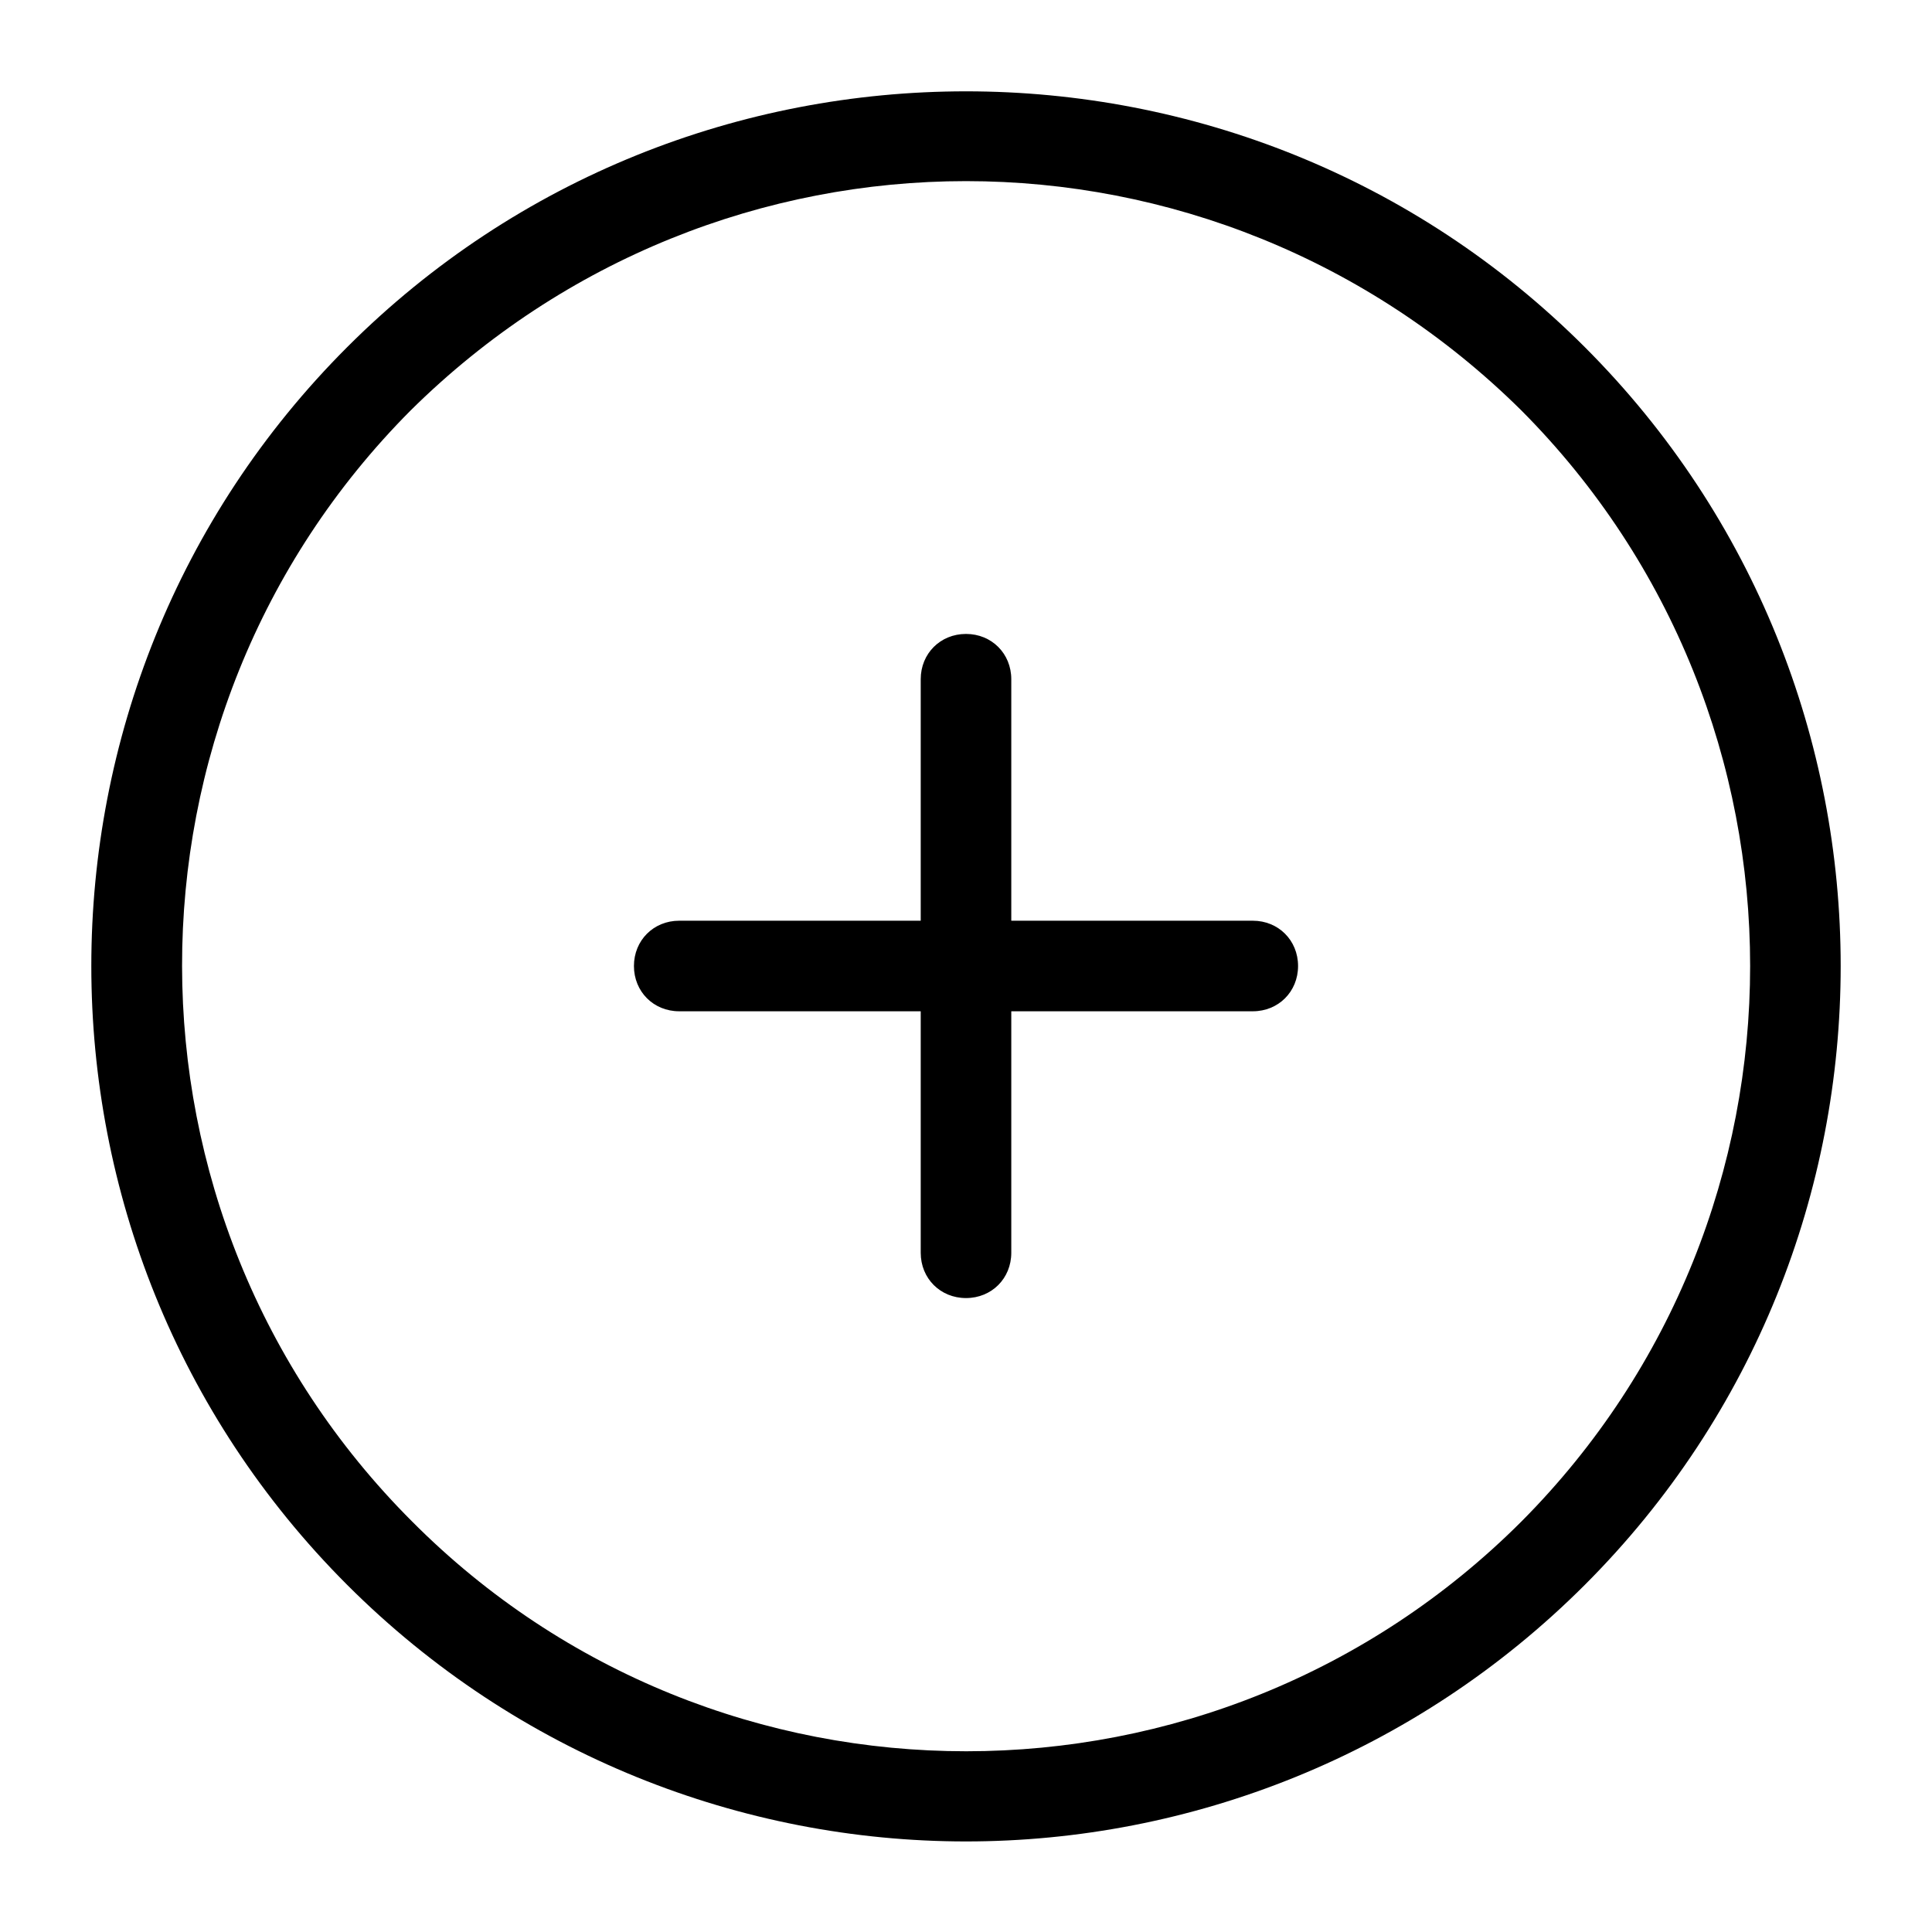
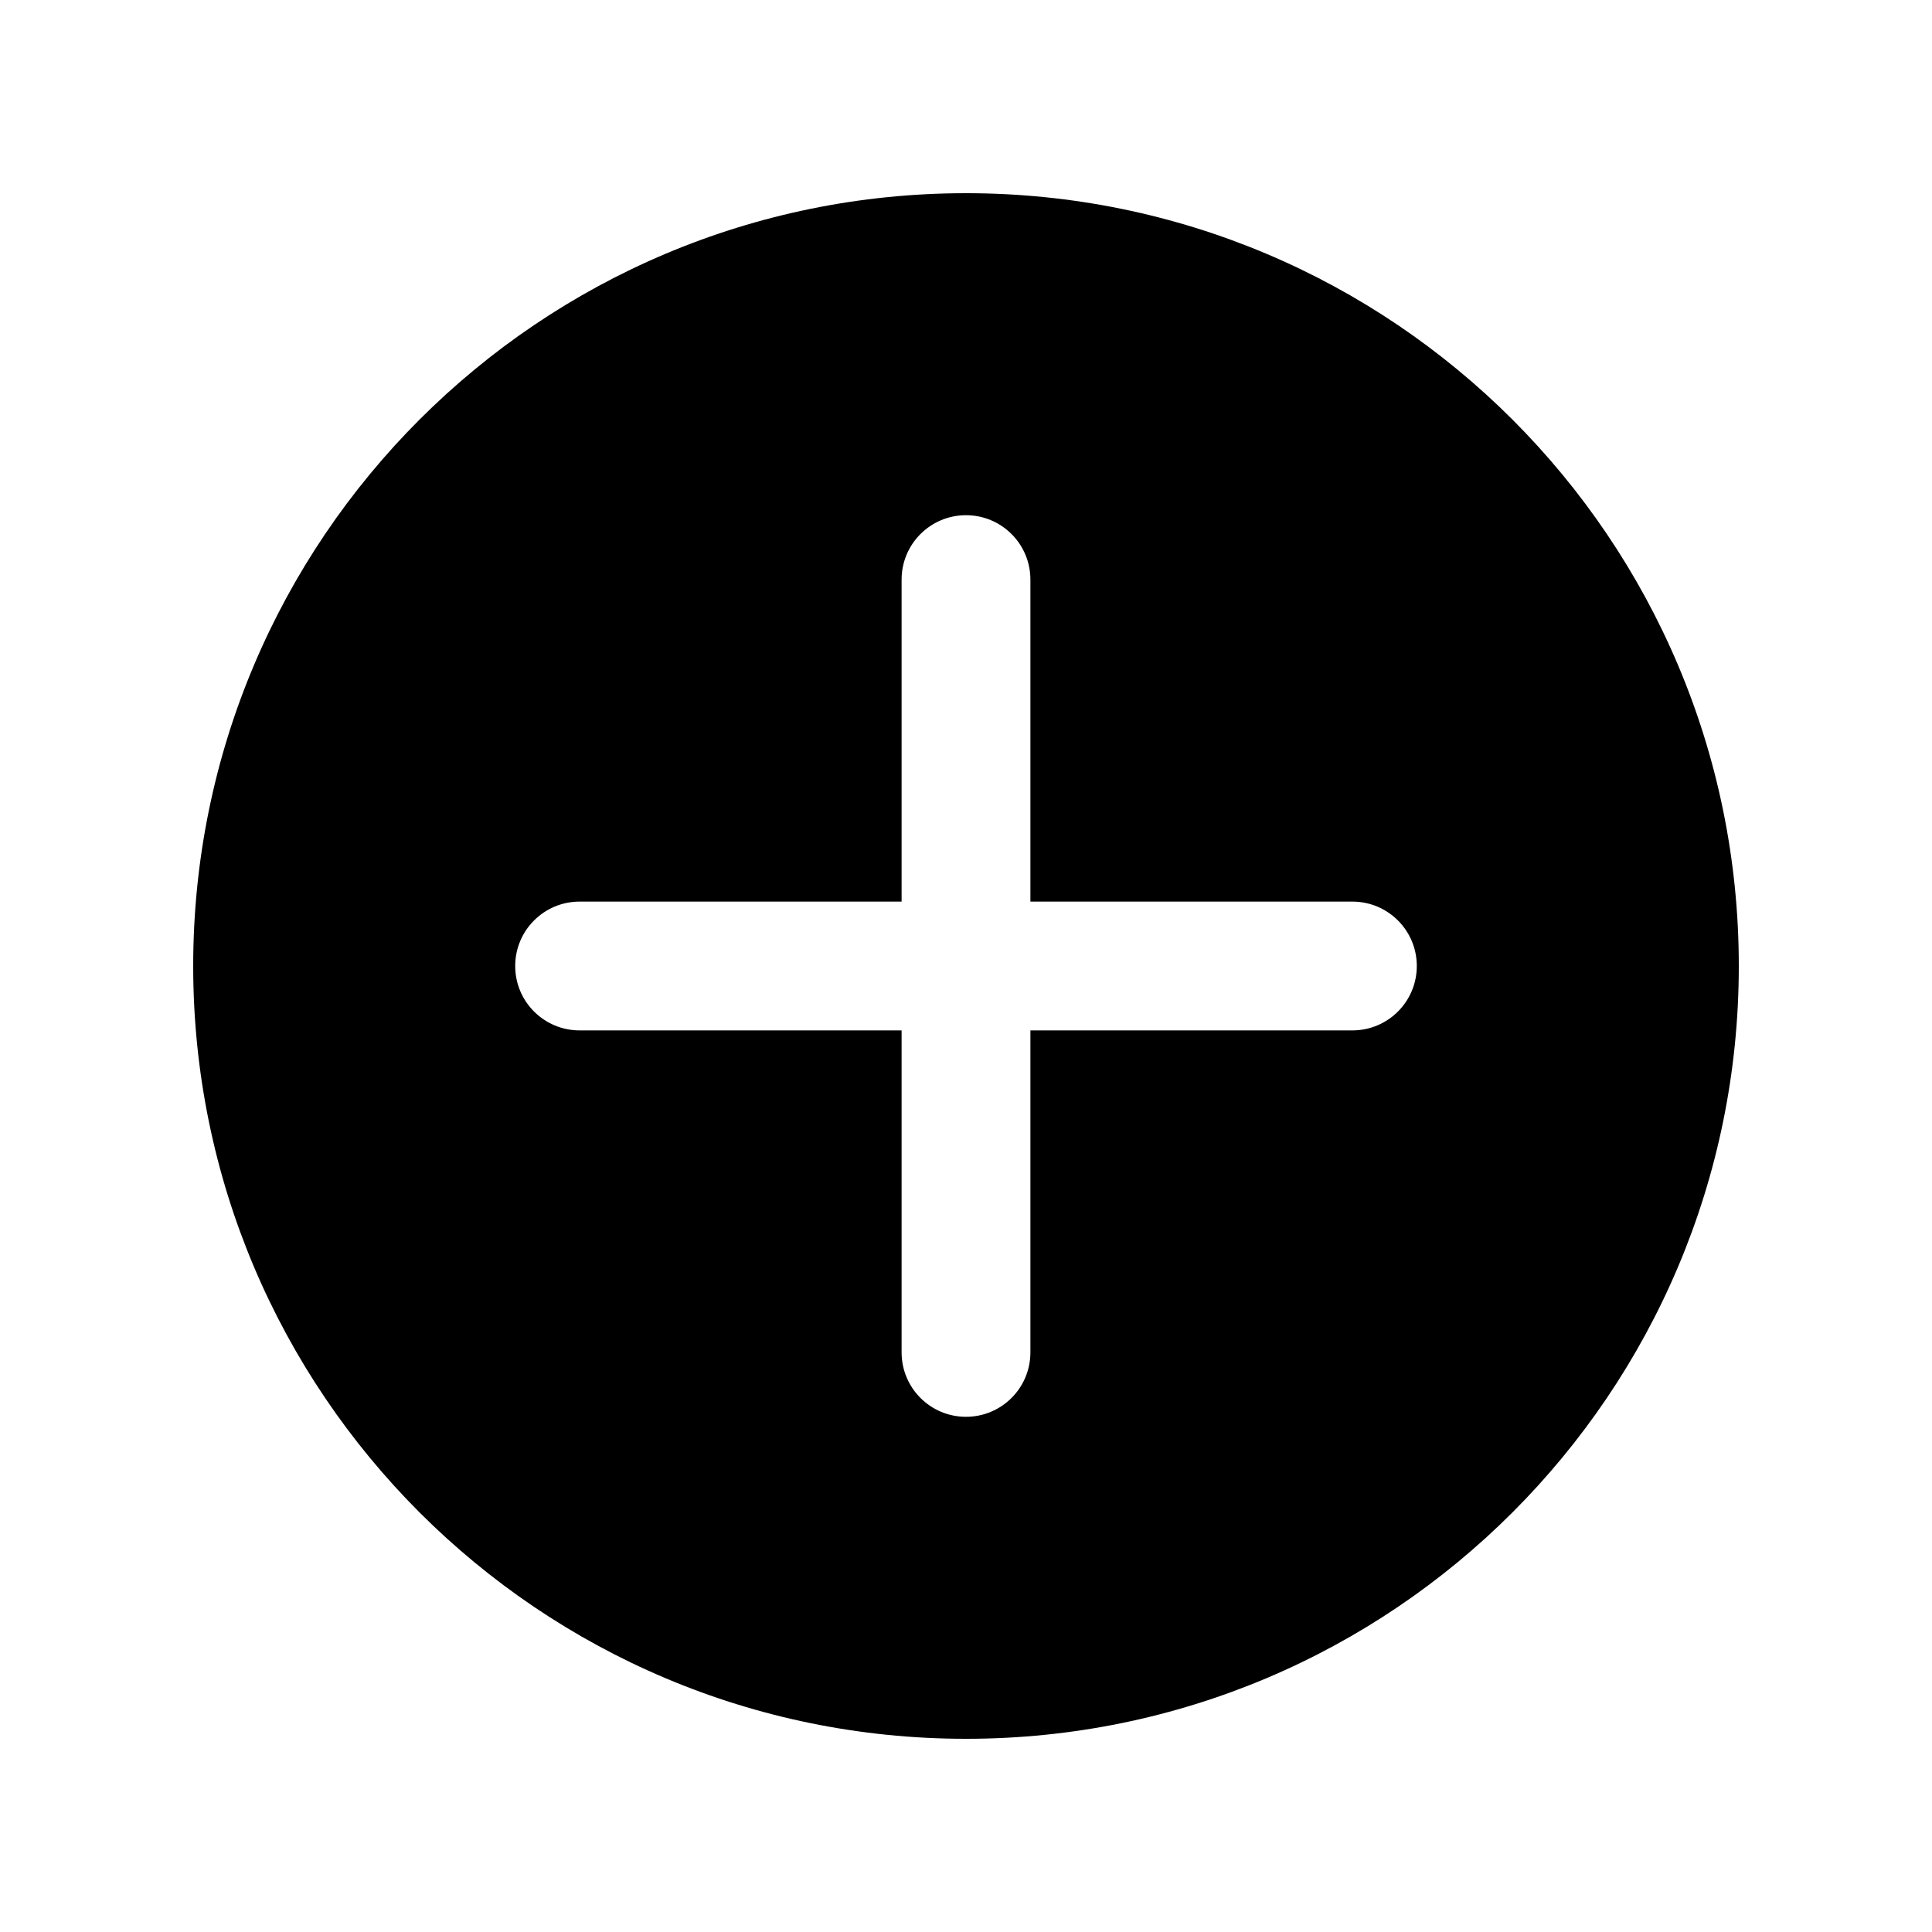
- <svg xmlns="http://www.w3.org/2000/svg" fill="#000000" viewBox="0 0 128 128" width="128px" height="128px">
-   <path d="M 64 6.051 C 49.15 6.051 34.3 11.7 23 23 C 0.4 45.6 0.4 82.4 23 105 C 34.3 116.3 49.2 122 64 122 C 78.8 122 93.7 116.3 105 105 C 127.6 82.4 127.6 45.6 105 23 C 93.7 11.7 78.85 6.051 64 6.051 z M 64 12 C 77.3 12 90.601 17.099 100.801 27.199 C 121.001 47.499 121.001 80.501 100.801 100.801 C 80.501 121.101 47.501 121.101 27.301 100.801 C 7.001 80.501 6.999 47.499 27.199 27.199 C 37.399 17.099 50.7 12 64 12 z M 64 42 C 62.3 42 61 43.3 61 45 L 61 61 L 45 61 C 43.3 61 42 62.3 42 64 C 42 65.7 43.3 67 45 67 L 61 67 L 61 83 C 61 84.7 62.3 86 64 86 C 65.7 86 67 84.7 67 83 L 67 67 L 83 67 C 84.7 67 86 65.7 86 64 C 86 62.3 84.7 61 83 61 L 67 61 L 67 45 C 67 43.3 65.7 42 64 42 z" />
+ <svg xmlns="http://www.w3.org/2000/svg" fill="#000000" viewBox="0 0 30 30" width="60px" height="60px">
+   <path d="M15,3C8.373,3,3,8.373,3,15c0,6.627,5.373,12,12,12s12-5.373,12-12C27,8.373,21.627,3,15,3z M21,16h-5v5 c0,0.553-0.448,1-1,1s-1-0.447-1-1v-5H9c-0.552,0-1-0.447-1-1s0.448-1,1-1h5V9c0-0.553,0.448-1,1-1s1,0.447,1,1v5h5 c0.552,0,1,0.447,1,1S21.552,16,21,16z" />
</svg>
